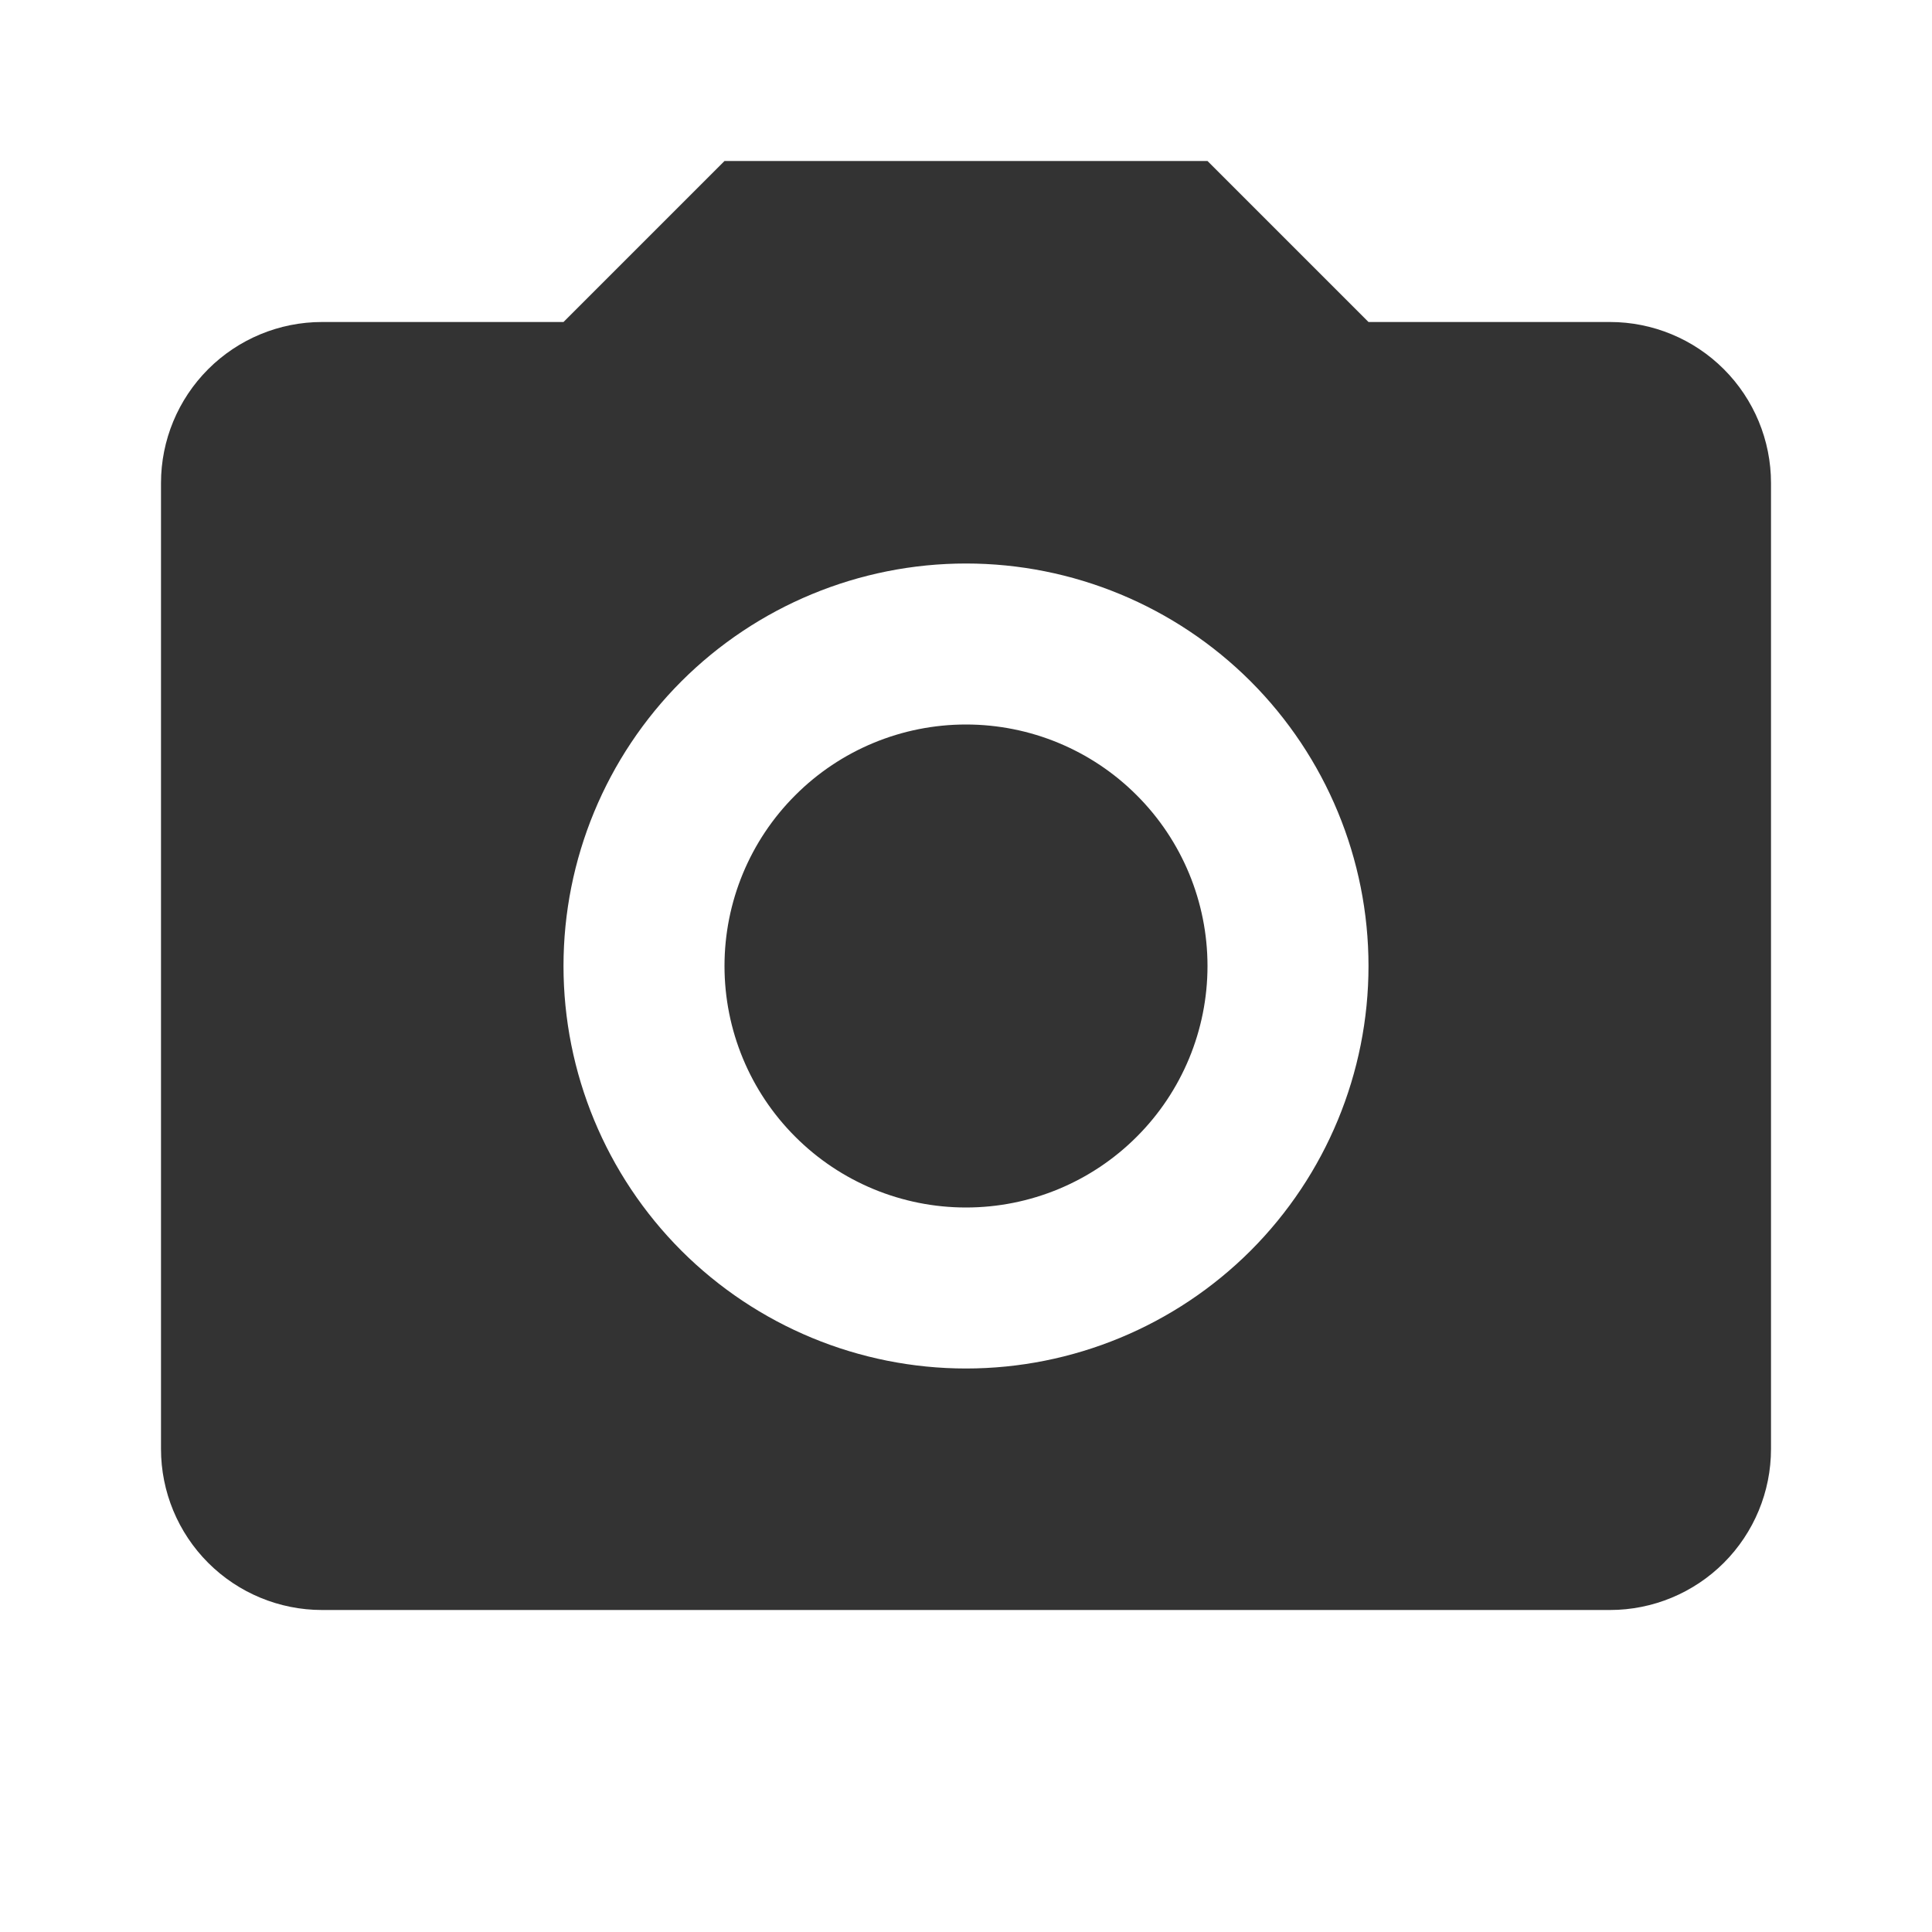
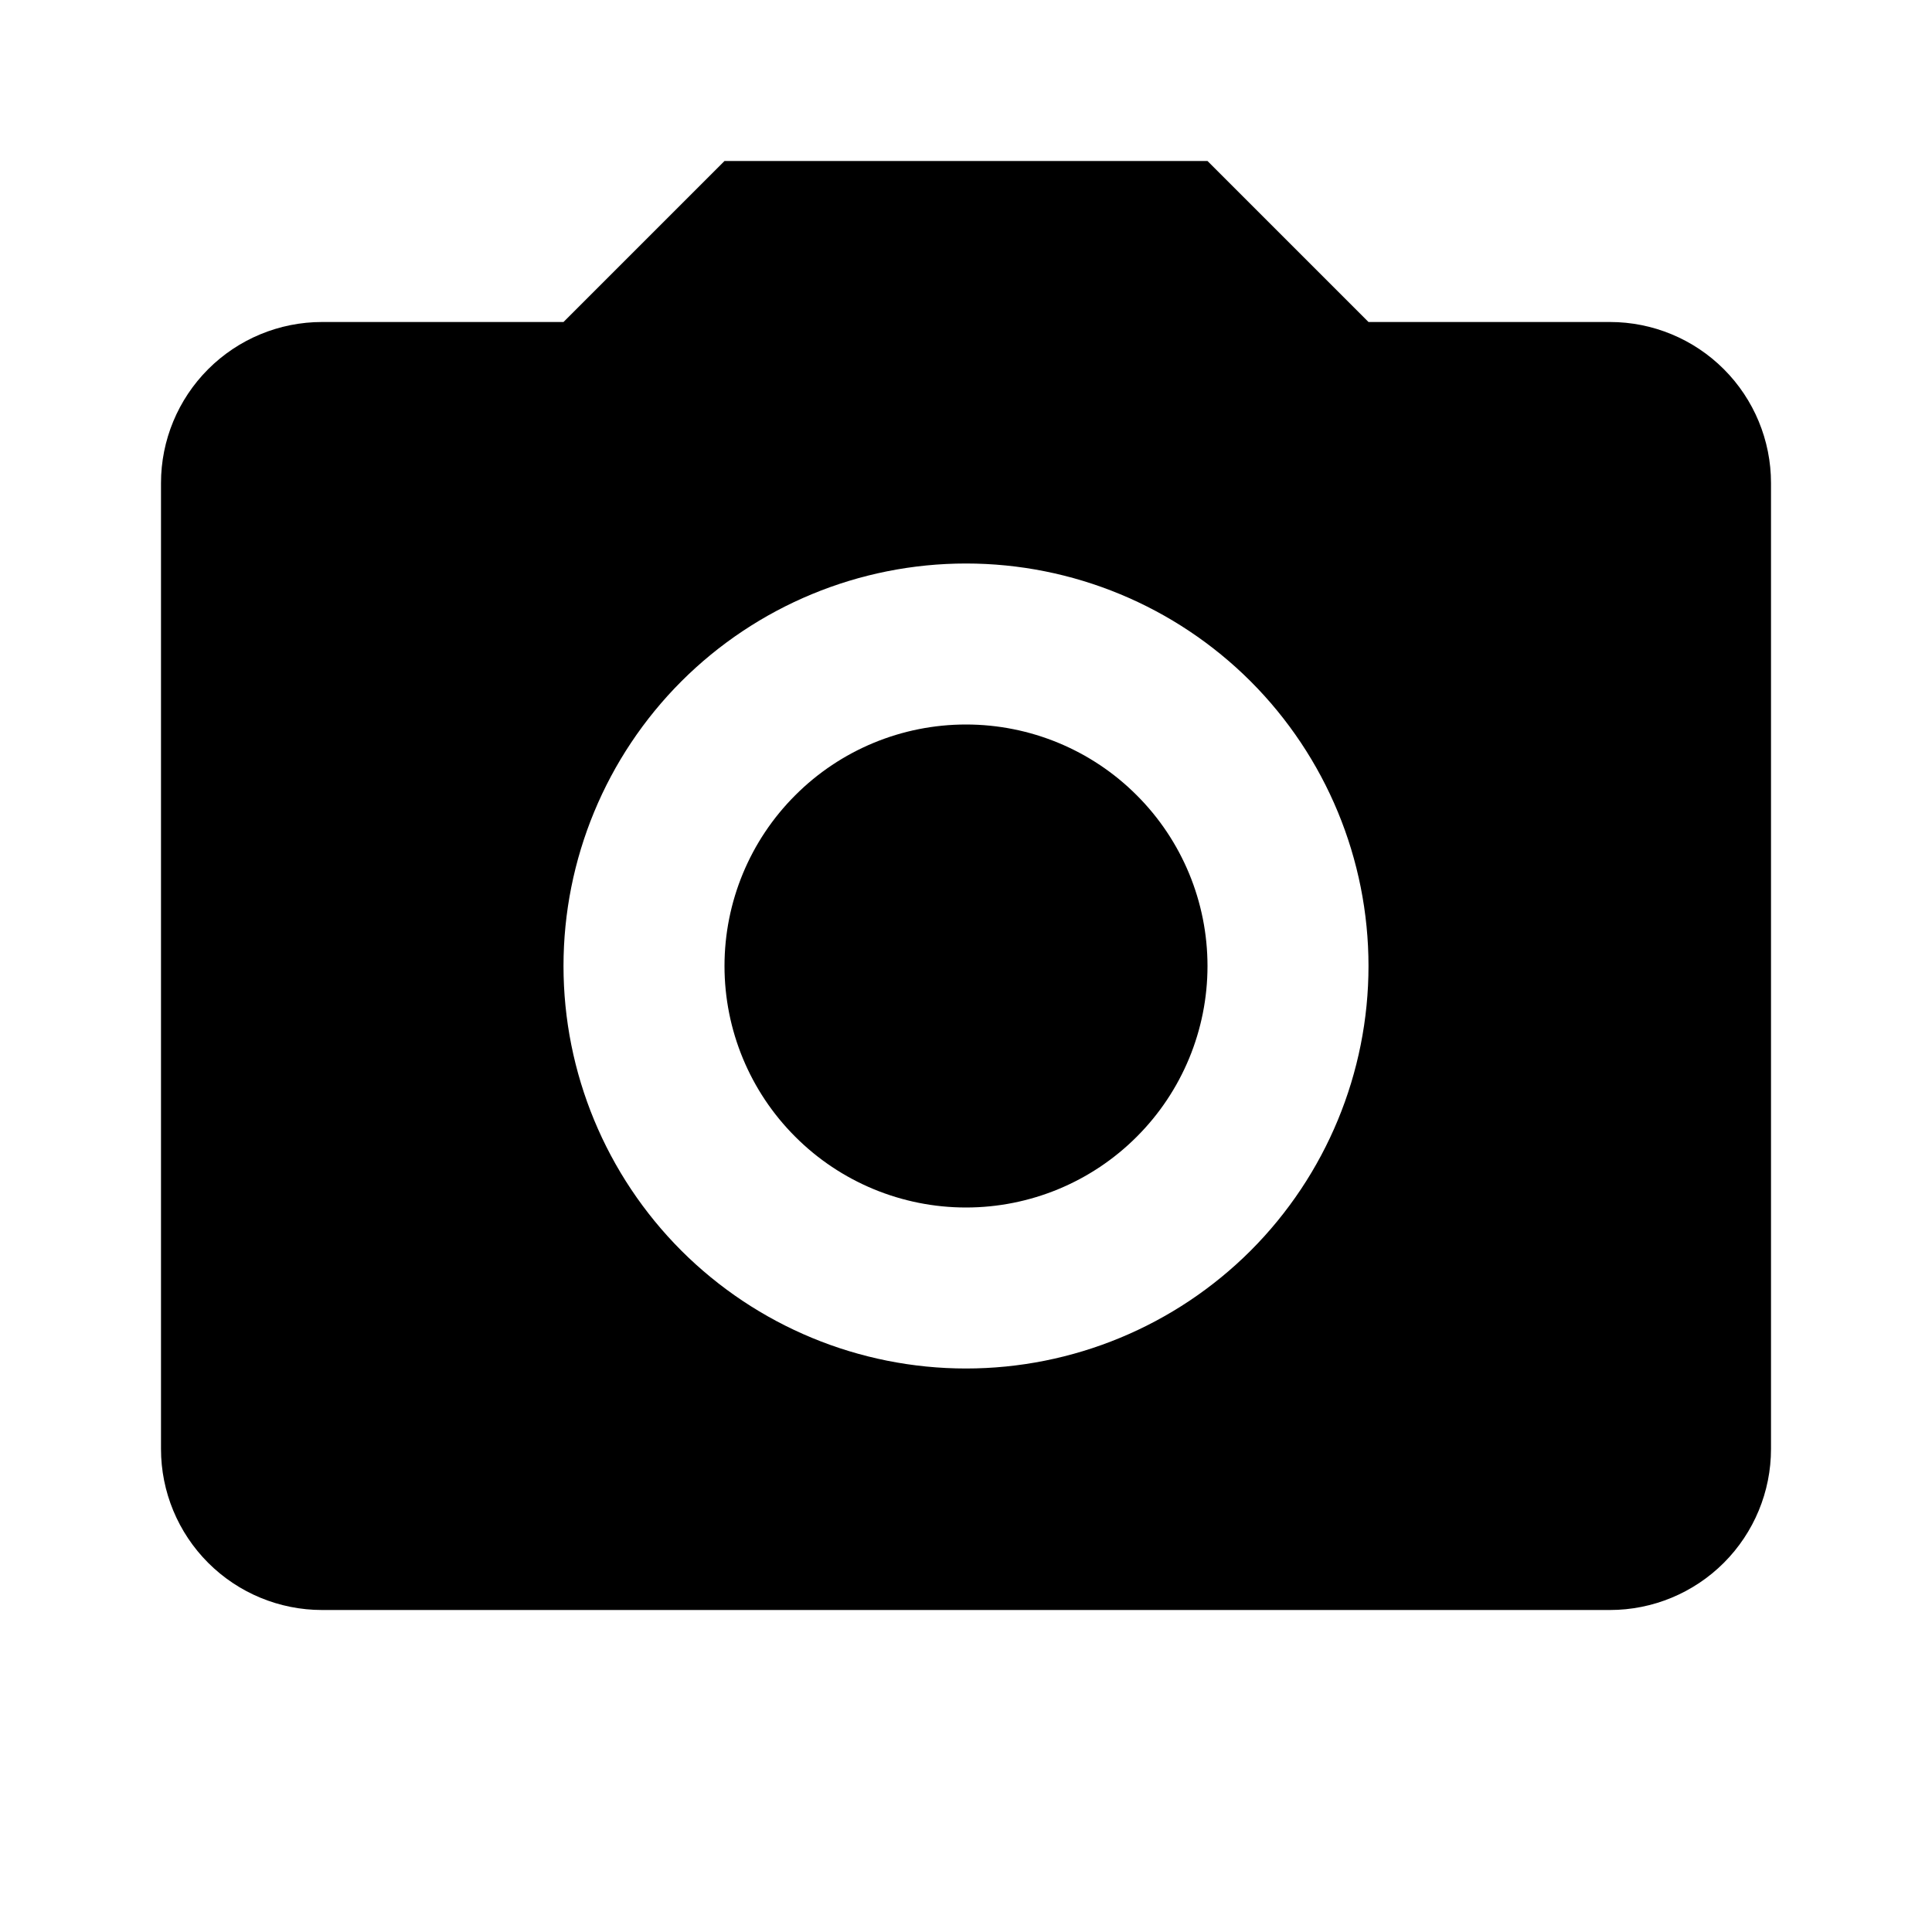
- <svg xmlns="http://www.w3.org/2000/svg" width="24" height="24" viewBox="0 0 24 24" fill="none">
-   <path d="M4 4H7L9 2H15L17 4H20C20.53 4 21.039 4.211 21.414 4.586C21.789 4.961 22 5.47 22 6V18C22 18.53 21.789 19.039 21.414 19.414C21.039 19.789 20.53 20 20 20H4C3.47 20 2.961 19.789 2.586 19.414C2.211 19.039 2 18.53 2 18V6C2 5.47 2.211 4.961 2.586 4.586C2.961 4.211 3.47 4 4 4ZM12 7C10.674 7 9.402 7.527 8.464 8.464C7.527 9.402 7 10.674 7 12C7 13.326 7.527 14.598 8.464 15.536C9.402 16.473 10.674 17 12 17C13.326 17 14.598 16.473 15.536 15.536C16.473 14.598 17 13.326 17 12C17 10.674 16.473 9.402 15.536 8.464C14.598 7.527 13.326 7 12 7ZM12 9C12.796 9 13.559 9.316 14.121 9.879C14.684 10.441 15 11.204 15 12C15 12.796 14.684 13.559 14.121 14.121C13.559 14.684 12.796 15 12 15C11.204 15 10.441 14.684 9.879 14.121C9.316 13.559 9 12.796 9 12C9 11.204 9.316 10.441 9.879 9.879C10.441 9.316 11.204 9 12 9Z" fill="#333333" />
+ <svg xmlns="http://www.w3.org/2000/svg" width="24" height="24" viewBox="0 0 24 24" fill="currentColor">
+   <path d="M4 4H7L9 2H15L17 4H20C20.53 4 21.039 4.211 21.414 4.586C21.789 4.961 22 5.47 22 6V18C22 18.53 21.789 19.039 21.414 19.414C21.039 19.789 20.53 20 20 20H4C3.47 20 2.961 19.789 2.586 19.414C2.211 19.039 2 18.53 2 18V6C2 5.47 2.211 4.961 2.586 4.586C2.961 4.211 3.47 4 4 4ZM12 7C10.674 7 9.402 7.527 8.464 8.464C7.527 9.402 7 10.674 7 12C7 13.326 7.527 14.598 8.464 15.536C9.402 16.473 10.674 17 12 17C13.326 17 14.598 16.473 15.536 15.536C16.473 14.598 17 13.326 17 12C17 10.674 16.473 9.402 15.536 8.464C14.598 7.527 13.326 7 12 7ZM12 9C12.796 9 13.559 9.316 14.121 9.879C14.684 10.441 15 11.204 15 12C15 12.796 14.684 13.559 14.121 14.121C13.559 14.684 12.796 15 12 15C11.204 15 10.441 14.684 9.879 14.121C9.316 13.559 9 12.796 9 12C9 11.204 9.316 10.441 9.879 9.879C10.441 9.316 11.204 9 12 9Z" />
</svg>
